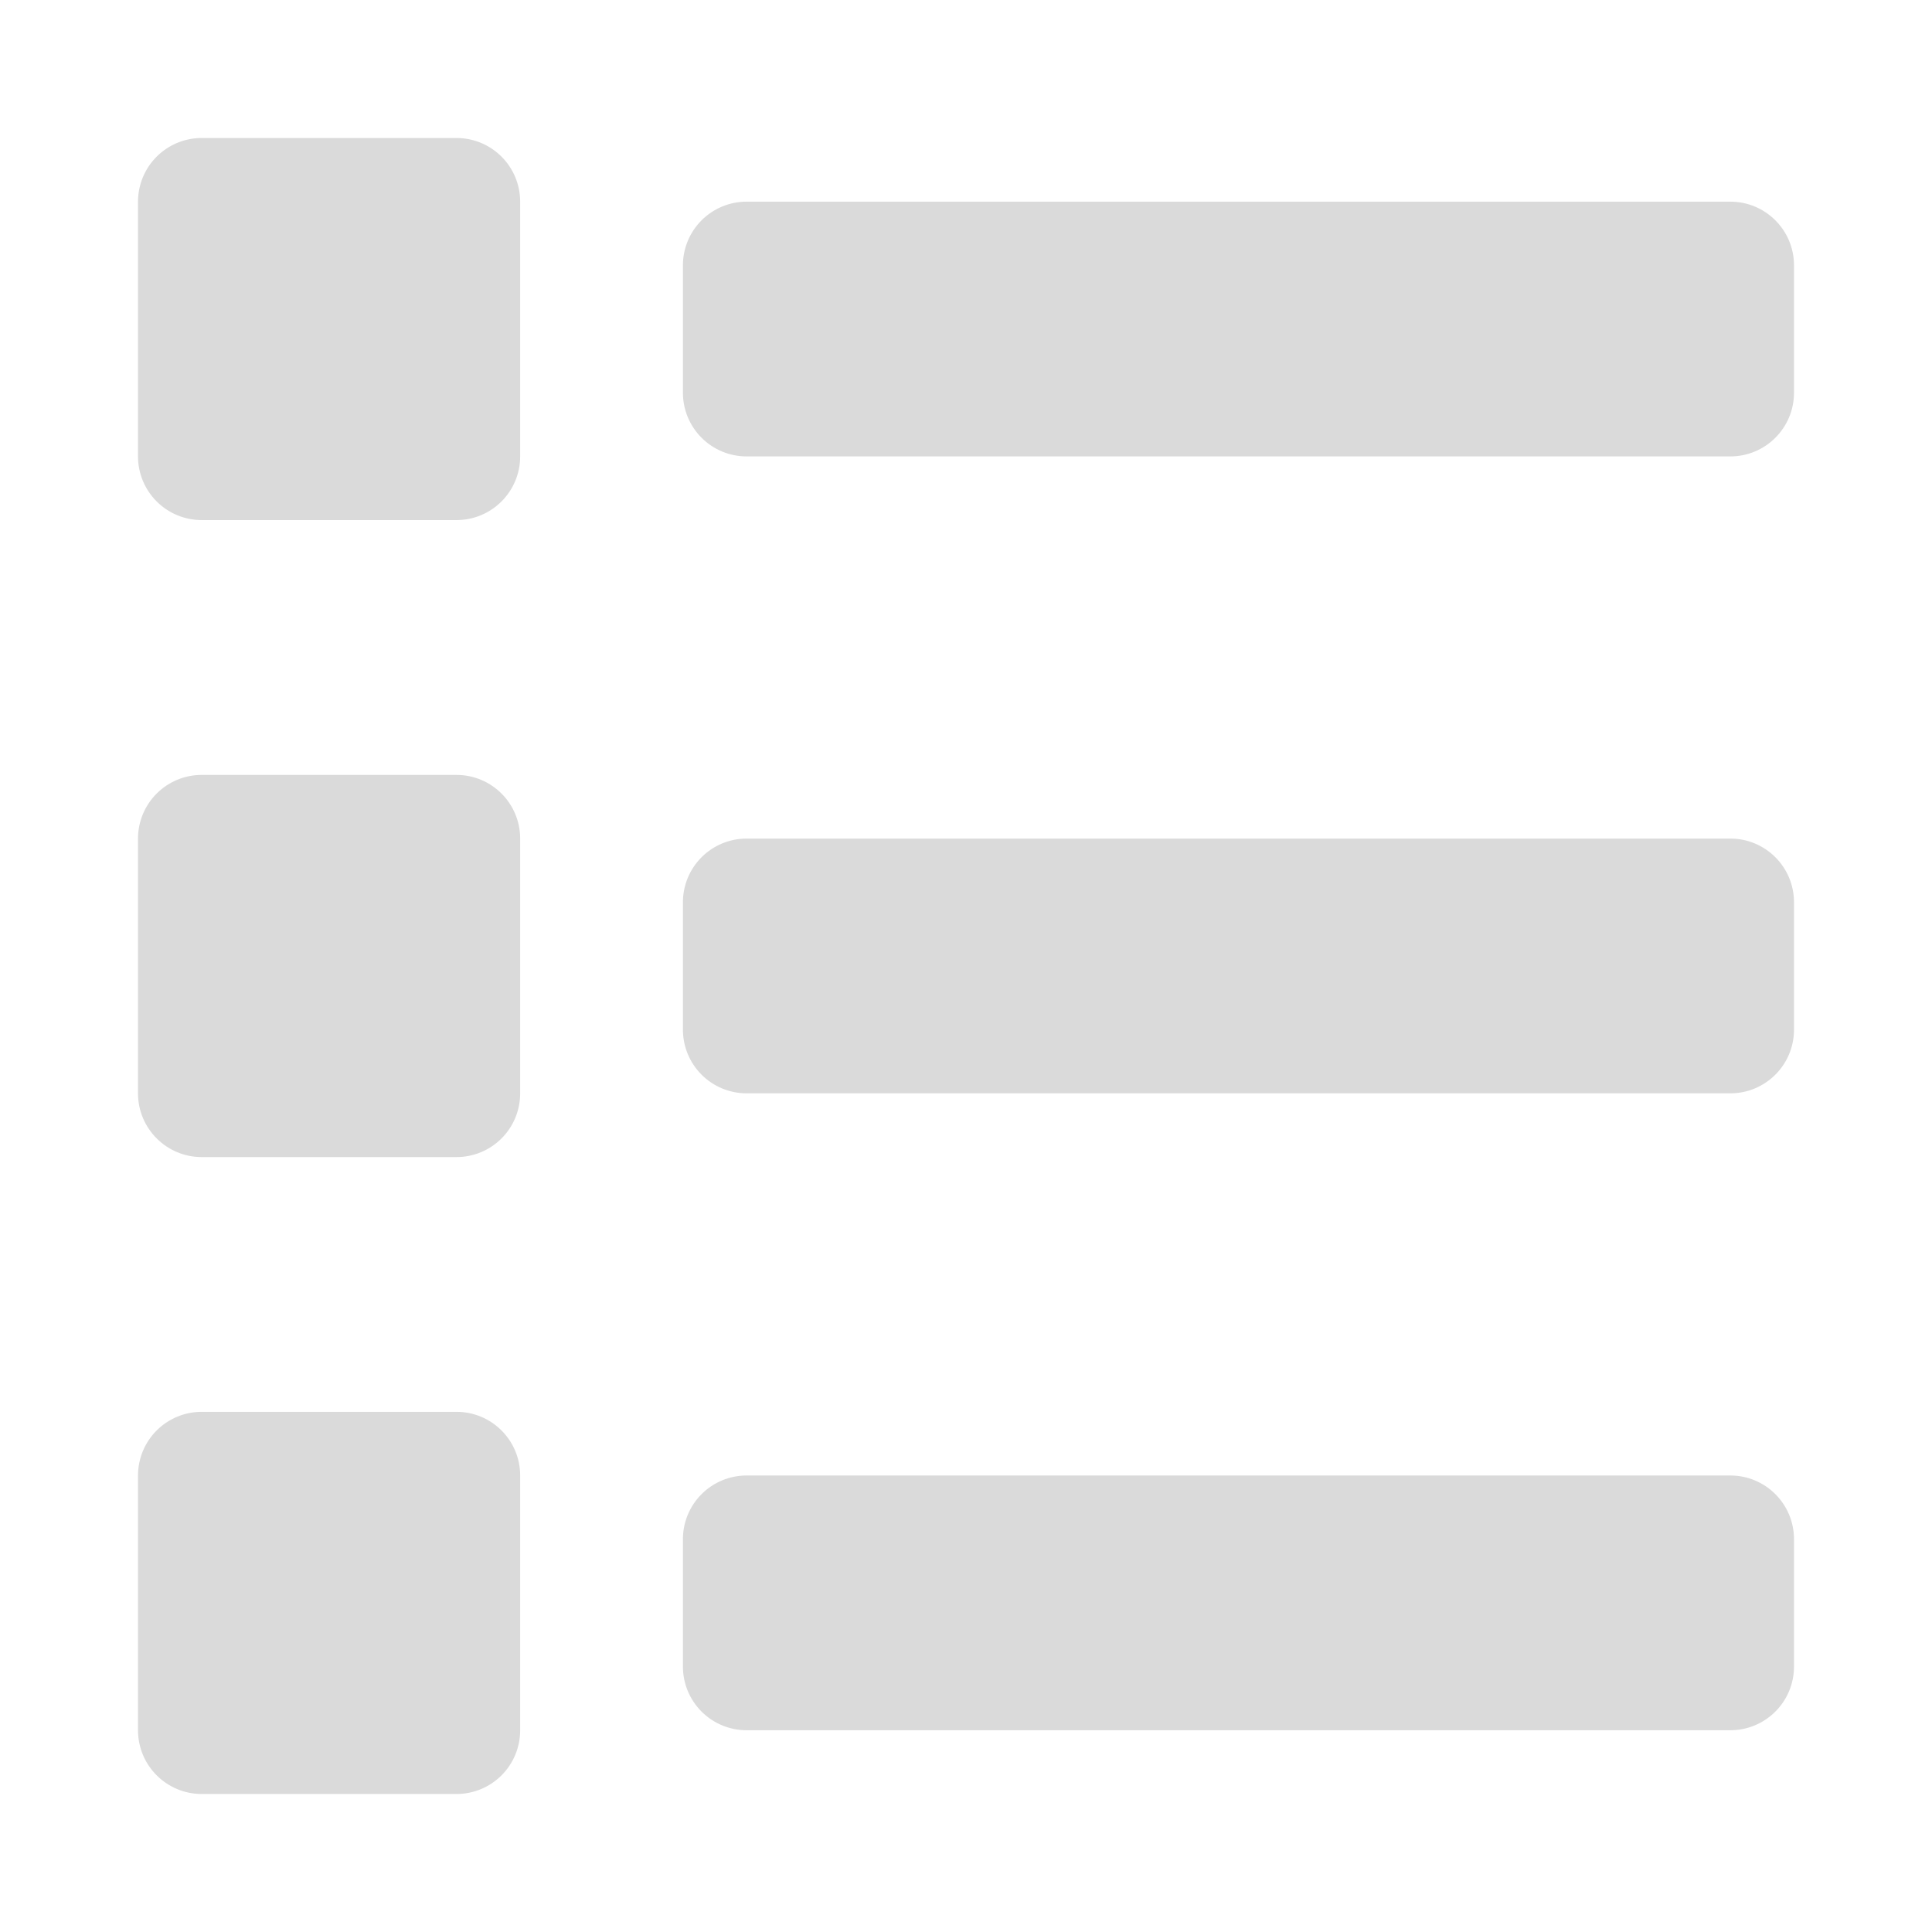
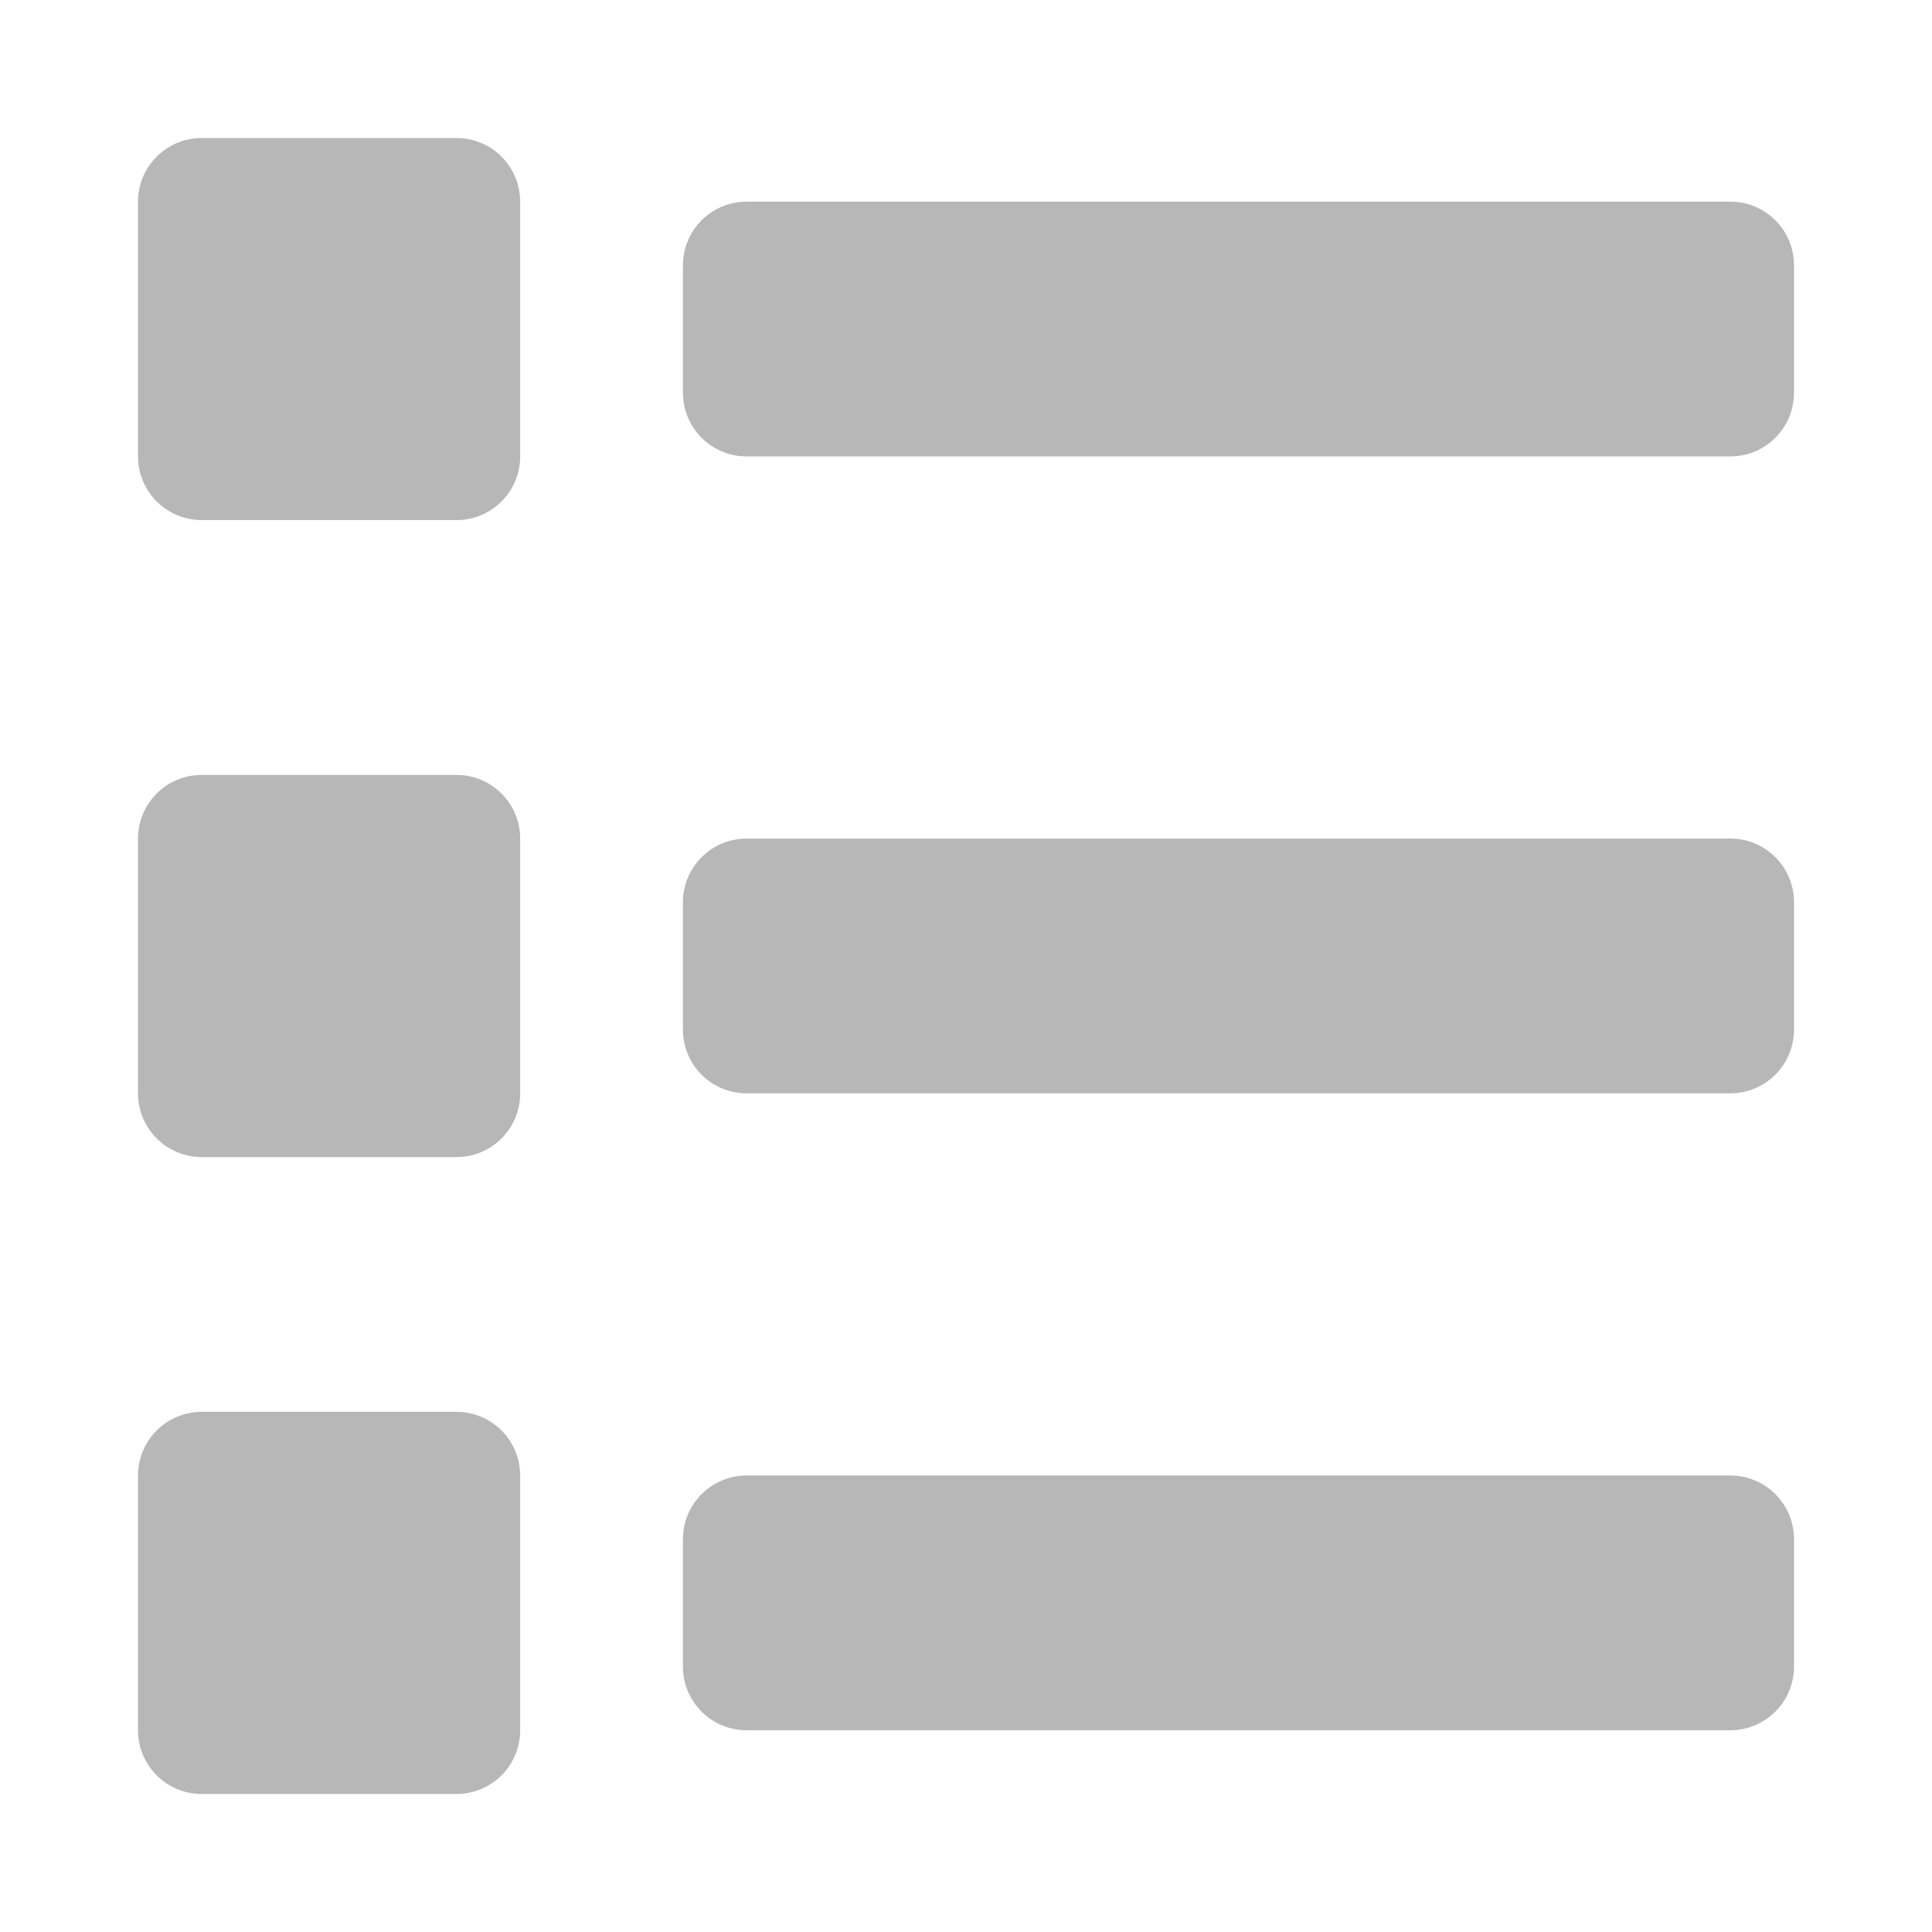
<svg xmlns="http://www.w3.org/2000/svg" width="21" height="21" viewBox="0 0 21 21">
-   <g id="Group_70372" data-name="Group 70372" transform="translate(-17.5 -177.5)">
-     <g id="List" transform="translate(-74 -420)">
-       <rect id="Rectangle_52458" data-name="Rectangle 52458" width="20" height="20" transform="translate(92 598)" fill="none" stroke="rgba(0,0,0,0)" stroke-width="1" />
-       <path id="Path_35308" data-name="Path 35308" d="M4.462,14.846H1.693A.692.692,0,0,0,1,15.538v2.769A.693.693,0,0,0,1.693,19H4.462a.692.692,0,0,0,.692-.693V15.538a.692.692,0,0,0-.692-.692M4.462,1H1.693A.692.692,0,0,0,1,1.692V4.461a.692.692,0,0,0,.693.692H4.462a.692.692,0,0,0,.692-.692V1.692A.692.692,0,0,0,4.462,1m0,6.923H1.693A.692.692,0,0,0,1,8.615v2.769a.693.693,0,0,0,.693.693H4.462a.692.692,0,0,0,.692-.693V8.615a.692.692,0,0,0-.692-.692m13.846,7.615H7.616a.692.692,0,0,0-.693.692v1.385a.692.692,0,0,0,.693.692H18.308A.692.692,0,0,0,19,17.615V16.23a.692.692,0,0,0-.692-.692m0-13.846H7.616a.692.692,0,0,0-.693.692V3.769a.692.692,0,0,0,.693.692H18.308A.692.692,0,0,0,19,3.769V2.384a.692.692,0,0,0-.692-.692m0,6.923H7.616a.692.692,0,0,0-.693.692v1.385a.692.692,0,0,0,.693.692H18.308A.692.692,0,0,0,19,10.692V9.307a.692.692,0,0,0-.692-.692" transform="translate(92 598)" fill="#dadada" stroke="rgba(0,0,0,0)" stroke-width="1" />
-     </g>
+   <g id="List" transform="translate(-91.5 -597.5)">
+     <rect id="Rectangle_52458" data-name="Rectangle 52458" width="20" height="20" transform="translate(92 598)" fill="none" stroke="rgba(0,0,0,0)" stroke-width="1" />
+     <path id="Path_35308" data-name="Path 35308" d="M4.462,14.846H1.693A.692.692,0,0,0,1,15.538v2.769A.693.693,0,0,0,1.693,19H4.462a.692.692,0,0,0,.692-.693V15.538a.692.692,0,0,0-.692-.692M4.462,1H1.693A.692.692,0,0,0,1,1.692V4.461a.692.692,0,0,0,.693.692H4.462a.692.692,0,0,0,.692-.692V1.692A.692.692,0,0,0,4.462,1m0,6.923H1.693A.692.692,0,0,0,1,8.615v2.769a.693.693,0,0,0,.693.693H4.462a.692.692,0,0,0,.692-.693V8.615a.692.692,0,0,0-.692-.692m13.846,7.615H7.616a.692.692,0,0,0-.693.692v1.385a.692.692,0,0,0,.693.692H18.308A.692.692,0,0,0,19,17.615V16.23a.692.692,0,0,0-.692-.692m0-13.846H7.616a.692.692,0,0,0-.693.692V3.769a.692.692,0,0,0,.693.692H18.308A.692.692,0,0,0,19,3.769V2.384a.692.692,0,0,0-.692-.692m0,6.923H7.616a.692.692,0,0,0-.693.692v1.385a.692.692,0,0,0,.693.692H18.308A.692.692,0,0,0,19,10.692V9.307a.692.692,0,0,0-.692-.692" transform="translate(92 598)" fill="#b7b7b7" stroke="rgba(0,0,0,0)" stroke-width="1" />
  </g>
</svg>
